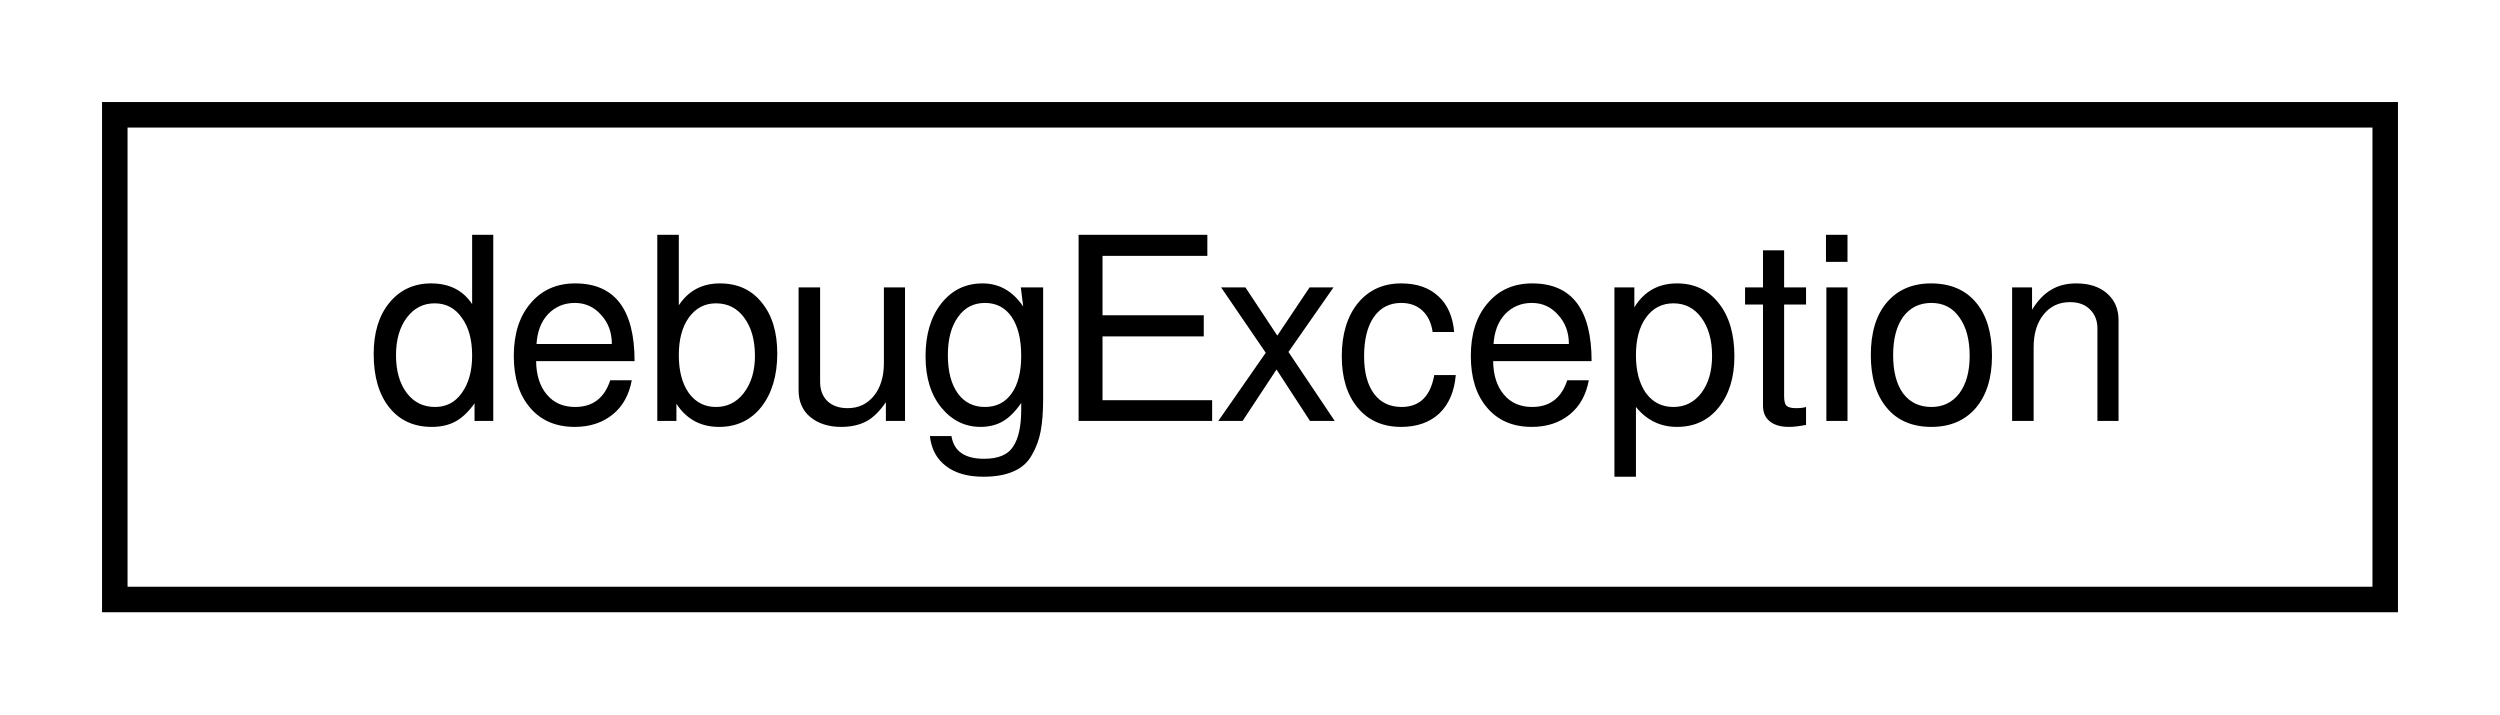
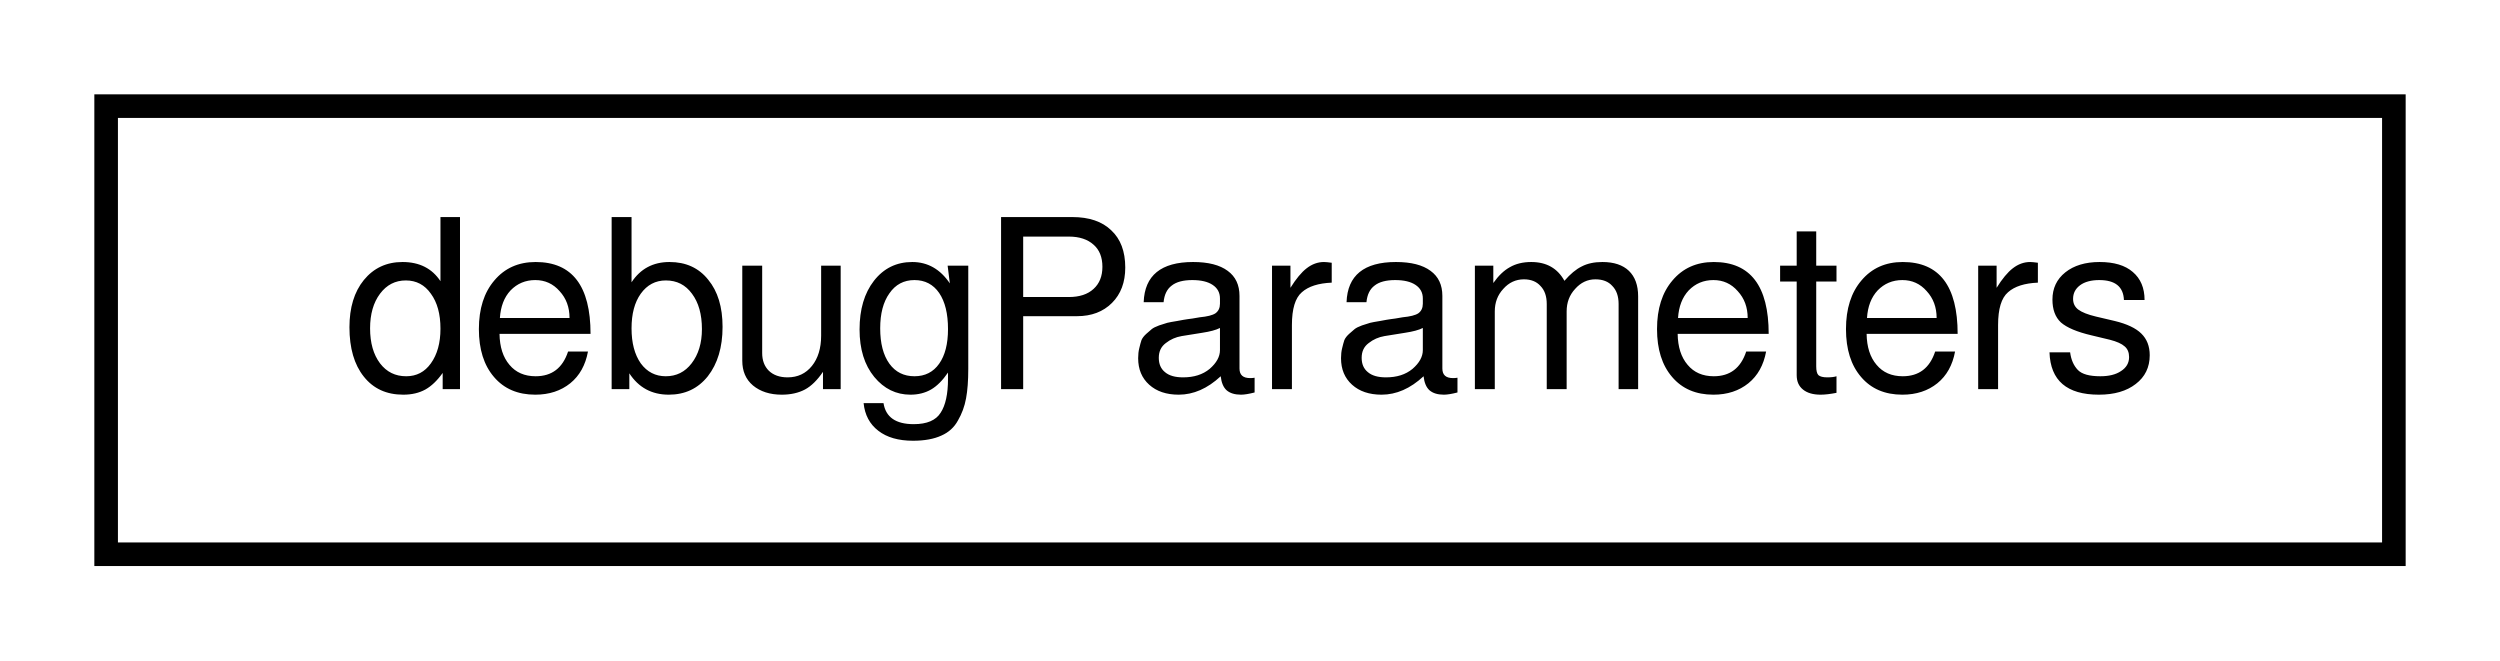
- <svg xmlns="http://www.w3.org/2000/svg" xmlns:xlink="http://www.w3.org/1999/xlink" width="98pt" height="28pt" viewBox="0.00 0.00 98.00 28.00">
+ <svg xmlns="http://www.w3.org/2000/svg" xmlns:xlink="http://www.w3.org/1999/xlink" width="106pt" height="28pt" viewBox="0.00 0.00 106.00 28.00">
  <g id="graph1" class="graph" transform="scale(1 1) rotate(0) translate(4 24)">
-     <polygon fill="white" stroke="white" points="-4,5 -4,-24 95,-24 95,5 -4,5" />
+     <polygon fill="white" stroke="white" points="-4,5 -4,-24 103,-24 103,5 -4,5" />
    <g id="node1" class="node">
-       <a xlink:href="classdebugException.html" target="_top" xlink:title="debugException">
-         <polygon fill="white" stroke="black" points="0.5,-0.5 0.5,-19.5 89.5,-19.5 89.5,-0.5 0.5,-0.5" />
-         <text text-anchor="middle" x="45" y="-7.5" font-family="FreeSans" font-size="10.00">debugException</text>
+       <a xlink:href="classdebugParameters.html" target="_top" xlink:title="A container for global flags that set the verbosity of log messages.">
+         <polygon fill="white" stroke="black" points="0.5,-0.5 0.5,-19.5 97.5,-19.5 97.5,-0.5 0.5,-0.5" />
+         <text text-anchor="middle" x="49" y="-7.5" font-family="FreeSans" font-size="10.00">debugParameters</text>
      </a>
    </g>
  </g>
</svg>
